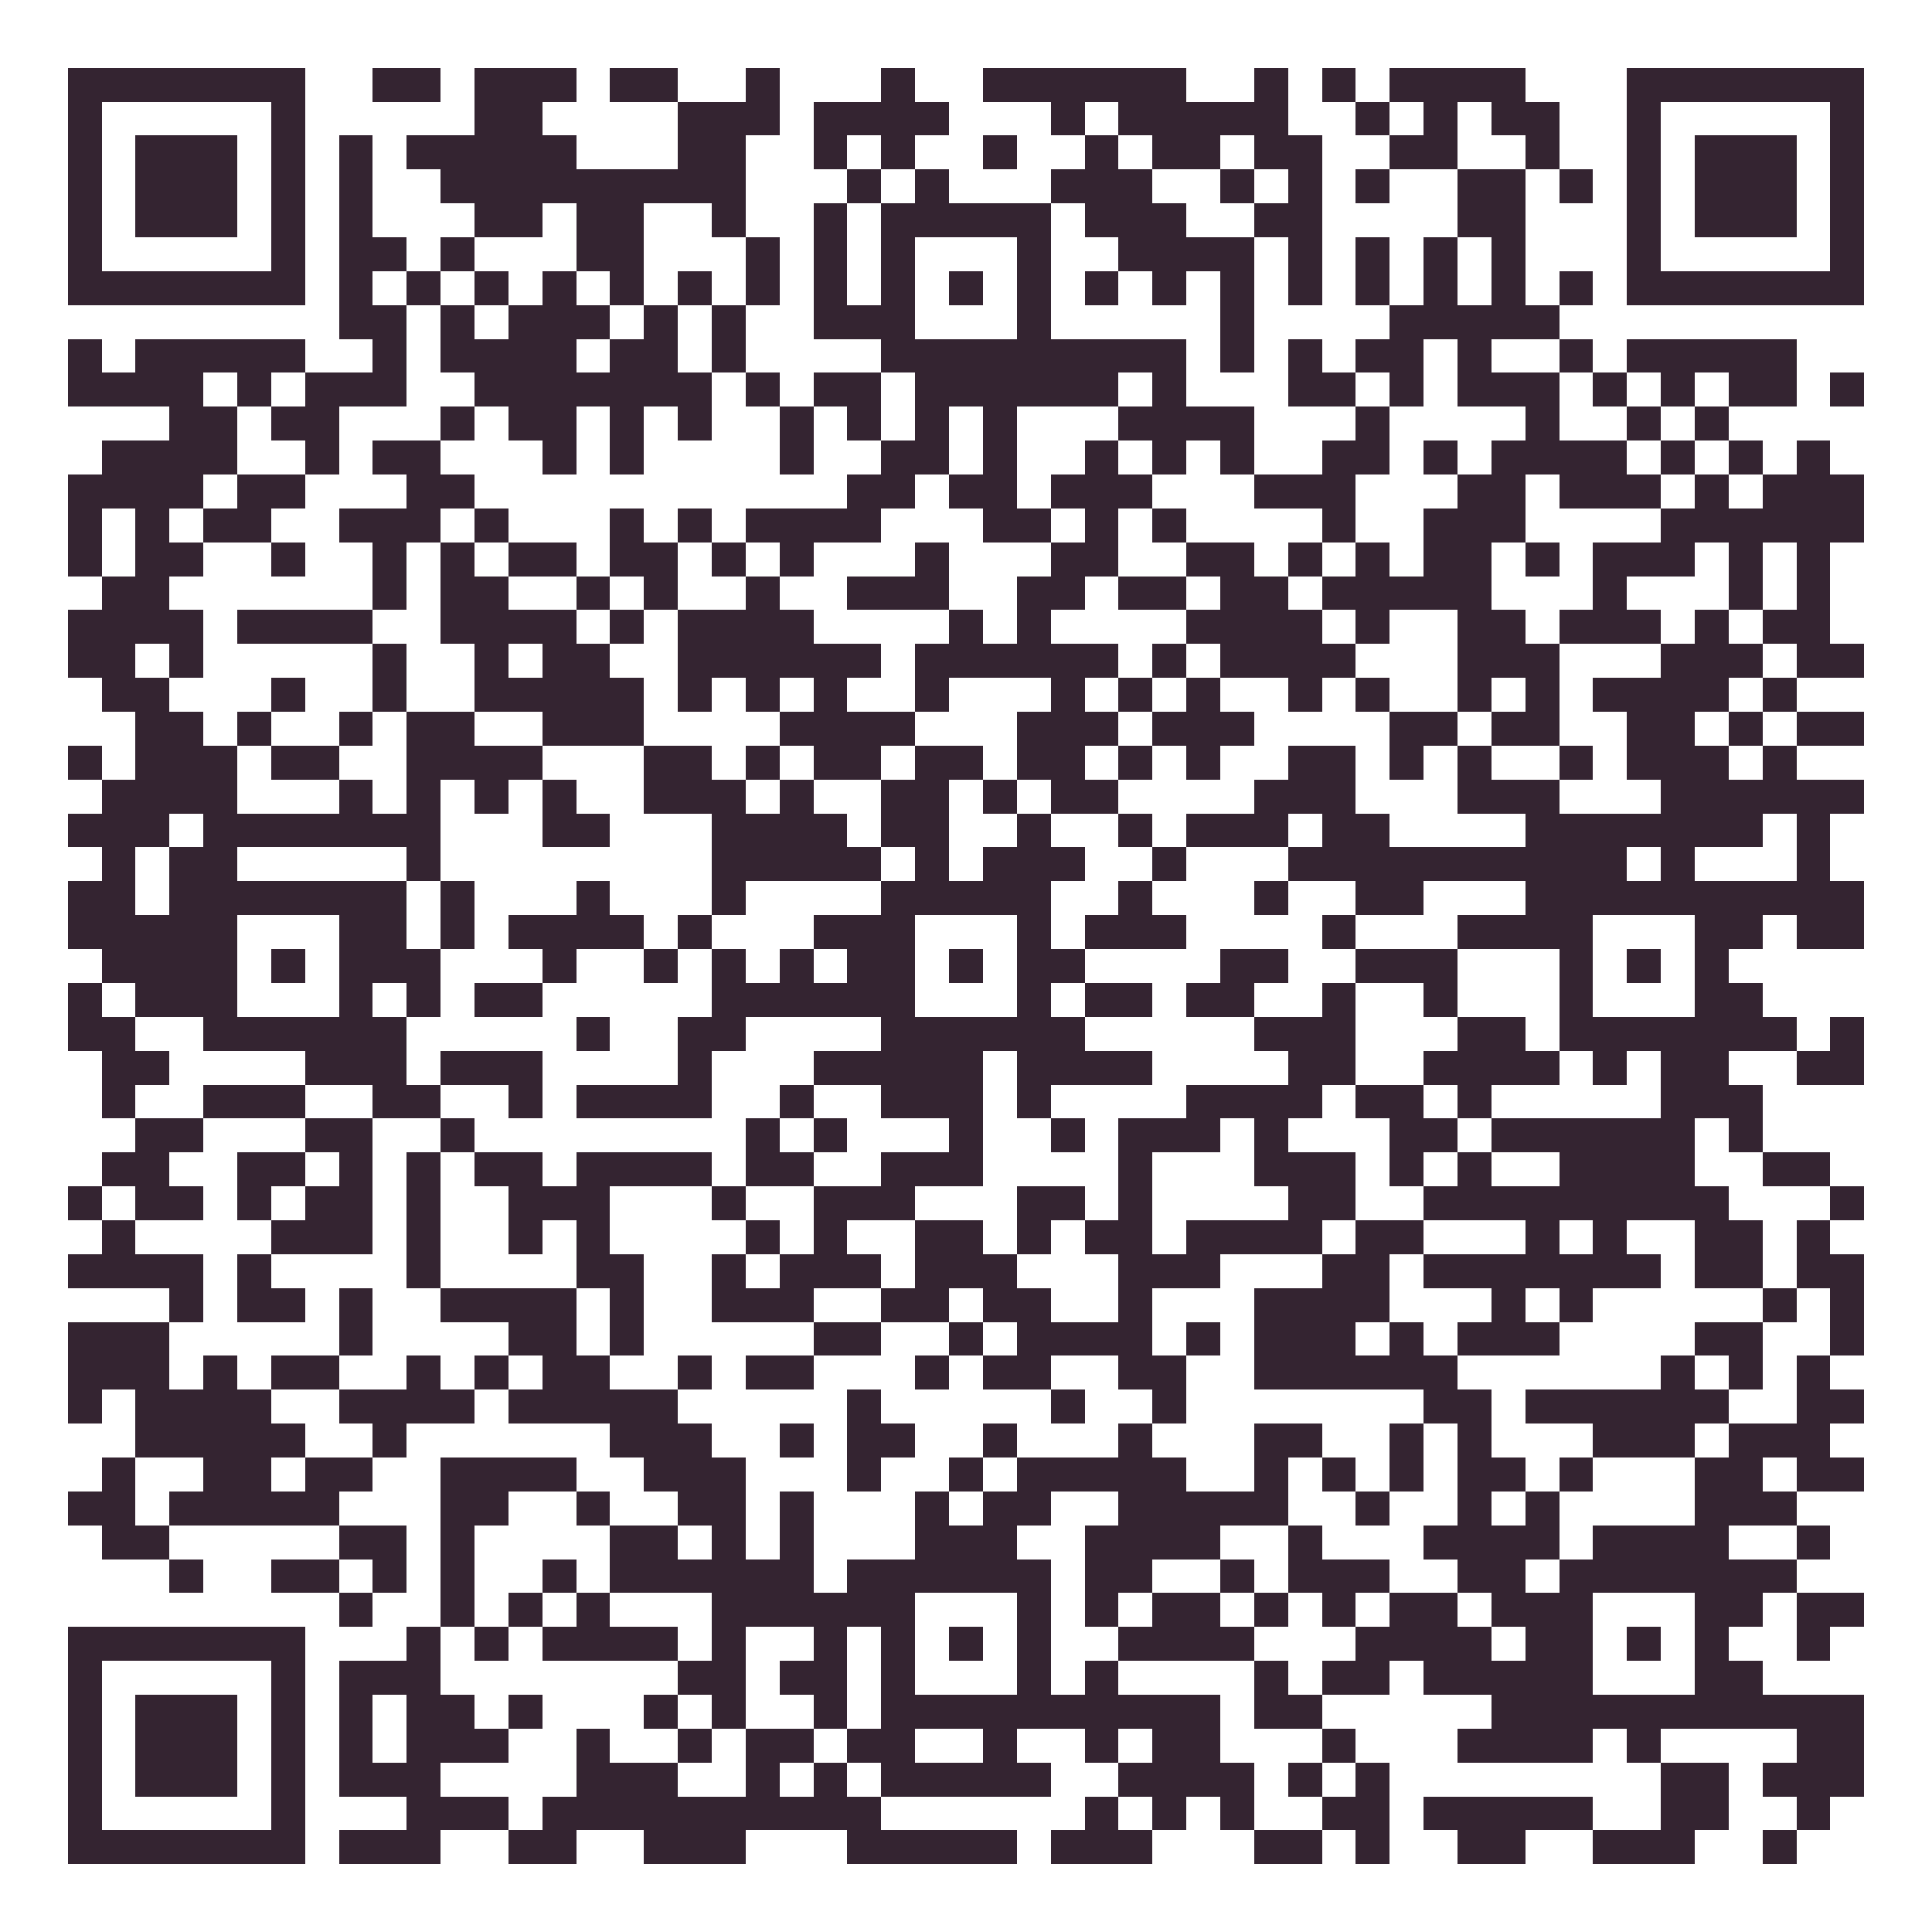
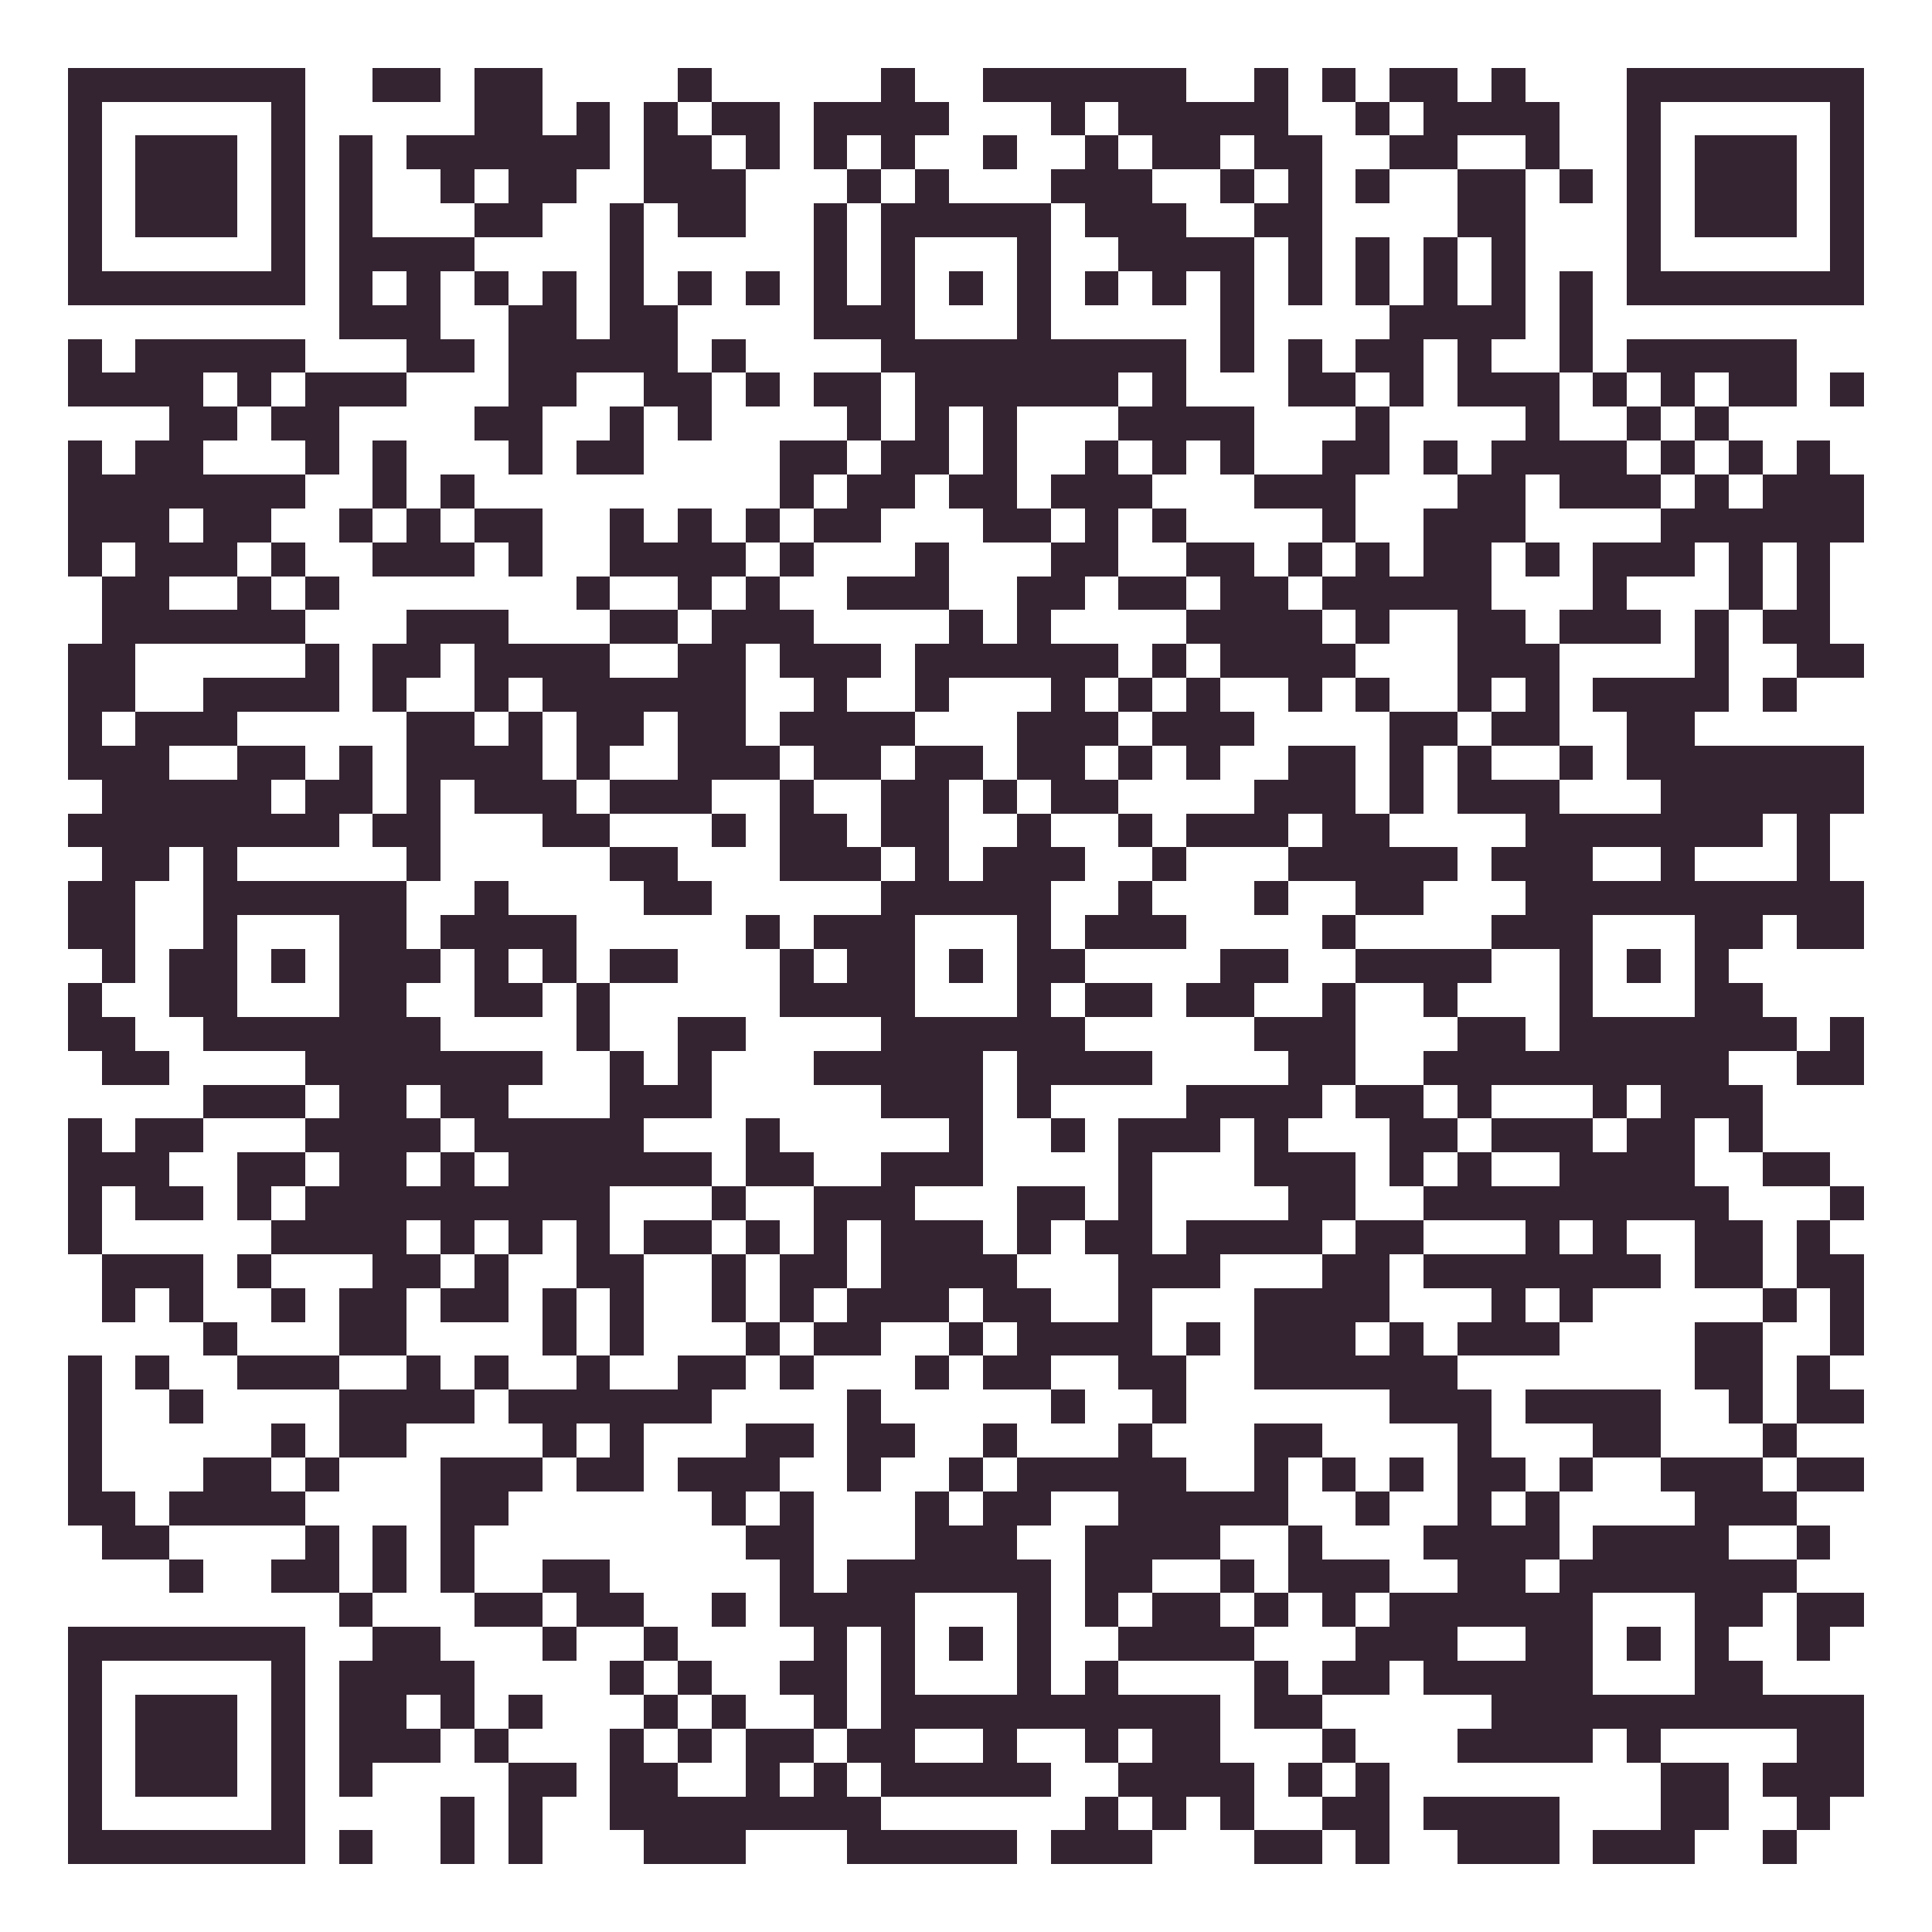
<svg xmlns="http://www.w3.org/2000/svg" viewBox="0 0 57 57" shape-rendering="crispEdges">
  <path fill="#ffffff" d="M0 0h57v57H0z" />
-   <path stroke="#342431" d="M2 2.5h7m2 0h2m1 0h3m1 0h2m2 0h1m3 0h1m2 0h6m2 0h1m1 0h1m1 0h4m3 0h7M2 3.5h1m5 0h1m5 0h2m4 0h3m1 0h4m3 0h1m1 0h5m2 0h1m1 0h1m1 0h2m2 0h1m5 0h1M2 4.5h1m1 0h3m1 0h1m1 0h1m1 0h5m3 0h2m2 0h1m1 0h1m2 0h1m2 0h1m1 0h2m1 0h2m2 0h2m2 0h1m2 0h1m1 0h3m1 0h1M2 5.5h1m1 0h3m1 0h1m1 0h1m2 0h9m3 0h1m1 0h1m3 0h3m2 0h1m1 0h1m1 0h1m2 0h2m1 0h1m1 0h1m1 0h3m1 0h1M2 6.5h1m1 0h3m1 0h1m1 0h1m3 0h2m1 0h2m2 0h1m2 0h1m1 0h5m1 0h3m2 0h2m4 0h2m3 0h1m1 0h3m1 0h1M2 7.5h1m5 0h1m1 0h2m1 0h1m3 0h2m3 0h1m1 0h1m1 0h1m3 0h1m2 0h4m1 0h1m1 0h1m1 0h1m1 0h1m3 0h1m5 0h1M2 8.5h7m1 0h1m1 0h1m1 0h1m1 0h1m1 0h1m1 0h1m1 0h1m1 0h1m1 0h1m1 0h1m1 0h1m1 0h1m1 0h1m1 0h1m1 0h1m1 0h1m1 0h1m1 0h1m1 0h1m1 0h7M10 9.5h2m1 0h1m1 0h3m1 0h1m1 0h1m2 0h3m3 0h1m5 0h1m4 0h5M2 10.5h1m1 0h5m2 0h1m1 0h4m1 0h2m1 0h1m4 0h9m1 0h1m1 0h1m1 0h2m1 0h1m2 0h1m1 0h5M2 11.5h4m1 0h1m1 0h3m2 0h7m1 0h1m1 0h2m1 0h6m1 0h1m3 0h2m1 0h1m1 0h3m1 0h1m1 0h1m1 0h2m1 0h1M5 12.5h2m1 0h2m3 0h1m1 0h2m1 0h1m1 0h1m2 0h1m1 0h1m1 0h1m1 0h1m3 0h4m3 0h1m4 0h1m2 0h1m1 0h1M3 13.5h4m2 0h1m1 0h2m3 0h1m1 0h1m4 0h1m2 0h2m1 0h1m2 0h1m1 0h1m1 0h1m2 0h2m1 0h1m1 0h4m1 0h1m1 0h1m1 0h1M2 14.5h4m1 0h2m3 0h2m11 0h2m1 0h2m1 0h3m3 0h3m3 0h2m1 0h3m1 0h1m1 0h3M2 15.5h1m1 0h1m1 0h2m2 0h3m1 0h1m3 0h1m1 0h1m1 0h4m3 0h2m1 0h1m1 0h1m4 0h1m2 0h3m4 0h6M2 16.5h1m1 0h2m2 0h1m2 0h1m1 0h1m1 0h2m1 0h2m1 0h1m1 0h1m3 0h1m3 0h2m2 0h2m1 0h1m1 0h1m1 0h2m1 0h1m1 0h3m1 0h1m1 0h1M3 17.5h2m6 0h1m1 0h2m2 0h1m1 0h1m2 0h1m2 0h3m2 0h2m1 0h2m1 0h2m1 0h5m3 0h1m3 0h1m1 0h1M2 18.5h4m1 0h4m2 0h4m1 0h1m1 0h4m4 0h1m1 0h1m4 0h4m1 0h1m2 0h2m1 0h3m1 0h1m1 0h2M2 19.5h2m1 0h1m5 0h1m2 0h1m1 0h2m2 0h6m1 0h6m1 0h1m1 0h4m3 0h3m3 0h3m1 0h2M3 20.5h2m3 0h1m2 0h1m2 0h5m1 0h1m1 0h1m1 0h1m2 0h1m3 0h1m1 0h1m1 0h1m2 0h1m1 0h1m2 0h1m1 0h1m1 0h4m1 0h1M4 21.5h2m1 0h1m2 0h1m1 0h2m2 0h3m4 0h4m3 0h3m1 0h3m4 0h2m1 0h2m2 0h2m1 0h1m1 0h2M2 22.5h1m1 0h3m1 0h2m2 0h4m3 0h2m1 0h1m1 0h2m1 0h2m1 0h2m1 0h1m1 0h1m2 0h2m1 0h1m1 0h1m2 0h1m1 0h3m1 0h1M3 23.5h4m3 0h1m1 0h1m1 0h1m1 0h1m2 0h3m1 0h1m2 0h2m1 0h1m1 0h2m4 0h3m3 0h3m3 0h6M2 24.5h3m1 0h7m3 0h2m3 0h4m1 0h2m2 0h1m2 0h1m1 0h3m1 0h2m4 0h7m1 0h1M3 25.5h1m1 0h2m5 0h1m8 0h5m1 0h1m1 0h3m2 0h1m3 0h10m1 0h1m3 0h1M2 26.5h2m1 0h7m1 0h1m3 0h1m3 0h1m4 0h5m2 0h1m3 0h1m2 0h2m3 0h10M2 27.5h5m3 0h2m1 0h1m1 0h4m1 0h1m3 0h3m3 0h1m1 0h3m4 0h1m3 0h4m3 0h2m1 0h2M3 28.5h4m1 0h1m1 0h3m3 0h1m2 0h1m1 0h1m1 0h1m1 0h2m1 0h1m1 0h2m4 0h2m2 0h3m3 0h1m1 0h1m1 0h1M2 29.5h1m1 0h3m3 0h1m1 0h1m1 0h2m5 0h6m3 0h1m1 0h2m1 0h2m2 0h1m2 0h1m3 0h1m3 0h2M2 30.5h2m2 0h6m5 0h1m2 0h2m4 0h6m5 0h3m3 0h2m1 0h7m1 0h1M3 31.5h2m4 0h3m1 0h3m4 0h1m3 0h5m1 0h4m4 0h2m2 0h4m1 0h1m1 0h2m2 0h2M3 32.5h1m2 0h3m2 0h2m2 0h1m1 0h4m2 0h1m2 0h3m1 0h1m4 0h4m1 0h2m1 0h1m5 0h3M4 33.5h2m3 0h2m2 0h1m8 0h1m1 0h1m3 0h1m2 0h1m1 0h3m1 0h1m3 0h2m1 0h6m1 0h1M3 34.5h2m2 0h2m1 0h1m1 0h1m1 0h2m1 0h4m1 0h2m2 0h3m4 0h1m3 0h3m1 0h1m1 0h1m2 0h4m2 0h2M2 35.5h1m1 0h2m1 0h1m1 0h2m1 0h1m2 0h3m3 0h1m2 0h3m3 0h2m1 0h1m4 0h2m2 0h9m3 0h1M3 36.5h1m4 0h3m1 0h1m2 0h1m1 0h1m4 0h1m1 0h1m2 0h2m1 0h1m1 0h2m1 0h4m1 0h2m3 0h1m1 0h1m2 0h2m1 0h1M2 37.5h4m1 0h1m4 0h1m4 0h2m2 0h1m1 0h3m1 0h3m3 0h3m3 0h2m1 0h7m1 0h2m1 0h2M5 38.5h1m1 0h2m1 0h1m2 0h4m1 0h1m2 0h3m2 0h2m1 0h2m2 0h1m3 0h4m3 0h1m1 0h1m5 0h1m1 0h1M2 39.5h3m5 0h1m4 0h2m1 0h1m5 0h2m2 0h1m1 0h4m1 0h1m1 0h3m1 0h1m1 0h3m4 0h2m2 0h1M2 40.5h3m1 0h1m1 0h2m2 0h1m1 0h1m1 0h2m2 0h1m1 0h2m3 0h1m1 0h2m2 0h2m2 0h6m6 0h1m1 0h1m1 0h1M2 41.5h1m1 0h4m2 0h4m1 0h5m5 0h1m5 0h1m2 0h1m7 0h2m1 0h6m2 0h2M4 42.5h5m2 0h1m6 0h3m2 0h1m1 0h2m2 0h1m3 0h1m3 0h2m2 0h1m1 0h1m3 0h3m1 0h3M3 43.5h1m2 0h2m1 0h2m2 0h4m2 0h3m3 0h1m2 0h1m1 0h5m2 0h1m1 0h1m1 0h1m1 0h2m1 0h1m3 0h2m1 0h2M2 44.5h2m1 0h5m3 0h2m2 0h1m2 0h2m1 0h1m3 0h1m1 0h2m2 0h5m2 0h1m2 0h1m1 0h1m4 0h3M3 45.5h2m5 0h2m1 0h1m4 0h2m1 0h1m1 0h1m3 0h3m2 0h4m2 0h1m3 0h4m1 0h4m2 0h1M5 46.5h1m2 0h2m1 0h1m1 0h1m2 0h1m1 0h6m1 0h6m1 0h2m2 0h1m1 0h3m2 0h2m1 0h7M10 47.5h1m2 0h1m1 0h1m1 0h1m3 0h6m3 0h1m1 0h1m1 0h2m1 0h1m1 0h1m1 0h2m1 0h3m3 0h2m1 0h2M2 48.5h7m3 0h1m1 0h1m1 0h4m1 0h1m2 0h1m1 0h1m1 0h1m1 0h1m2 0h4m3 0h4m1 0h2m1 0h1m1 0h1m2 0h1M2 49.5h1m5 0h1m1 0h3m7 0h2m1 0h2m1 0h1m3 0h1m1 0h1m4 0h1m1 0h2m1 0h5m3 0h2M2 50.5h1m1 0h3m1 0h1m1 0h1m1 0h2m1 0h1m3 0h1m1 0h1m2 0h1m1 0h10m1 0h2m5 0h11M2 51.5h1m1 0h3m1 0h1m1 0h1m1 0h3m2 0h1m2 0h1m1 0h2m1 0h2m2 0h1m2 0h1m1 0h2m3 0h1m3 0h4m1 0h1m4 0h2M2 52.5h1m1 0h3m1 0h1m1 0h3m4 0h3m2 0h1m1 0h1m1 0h5m2 0h4m1 0h1m1 0h1m8 0h2m1 0h3M2 53.5h1m5 0h1m3 0h3m1 0h10m6 0h1m1 0h1m1 0h1m2 0h2m1 0h5m2 0h2m2 0h1M2 54.5h7m1 0h3m2 0h2m2 0h3m3 0h5m1 0h3m3 0h2m1 0h1m2 0h2m2 0h3m2 0h1" />
+   <path stroke="#342431" d="M2 2.5h7m2 0h2m1 0h2m4 0h1m5 0h1m2 0h6m2 0h1m1 0h1m1 0h2m1 0h1m3 0h7M2 3.5h1m5 0h1m5 0h2m1 0h1m1 0h1m1 0h2m1 0h4m3 0h1m1 0h5m2 0h1m1 0h4m2 0h1m5 0h1M2 4.5h1m1 0h3m1 0h1m1 0h1m1 0h6m1 0h2m1 0h1m1 0h1m1 0h1m2 0h1m2 0h1m1 0h2m1 0h2m2 0h2m2 0h1m2 0h1m1 0h3m1 0h1M2 5.5h1m1 0h3m1 0h1m1 0h1m2 0h1m1 0h2m2 0h3m3 0h1m1 0h1m3 0h3m2 0h1m1 0h1m1 0h1m2 0h2m1 0h1m1 0h1m1 0h3m1 0h1M2 6.5h1m1 0h3m1 0h1m1 0h1m3 0h2m2 0h1m1 0h2m2 0h1m1 0h5m1 0h3m2 0h2m4 0h2m3 0h1m1 0h3m1 0h1M2 7.5h1m5 0h1m1 0h4m4 0h1m5 0h1m1 0h1m3 0h1m2 0h4m1 0h1m1 0h1m1 0h1m1 0h1m3 0h1m5 0h1M2 8.5h7m1 0h1m1 0h1m1 0h1m1 0h1m1 0h1m1 0h1m1 0h1m1 0h1m1 0h1m1 0h1m1 0h1m1 0h1m1 0h1m1 0h1m1 0h1m1 0h1m1 0h1m1 0h1m1 0h1m1 0h7M10 9.5h3m2 0h2m1 0h2m4 0h3m3 0h1m5 0h1m4 0h4m1 0h1M2 10.5h1m1 0h5m3 0h2m1 0h5m1 0h1m4 0h9m1 0h1m1 0h1m1 0h2m1 0h1m2 0h1m1 0h5M2 11.5h4m1 0h1m1 0h3m3 0h2m2 0h2m1 0h1m1 0h2m1 0h6m1 0h1m3 0h2m1 0h1m1 0h3m1 0h1m1 0h1m1 0h2m1 0h1M5 12.5h2m1 0h2m4 0h2m2 0h1m1 0h1m4 0h1m1 0h1m1 0h1m3 0h4m3 0h1m4 0h1m2 0h1m1 0h1M2 13.5h1m1 0h2m3 0h1m1 0h1m3 0h1m1 0h2m4 0h2m1 0h2m1 0h1m2 0h1m1 0h1m1 0h1m2 0h2m1 0h1m1 0h4m1 0h1m1 0h1m1 0h1M2 14.5h7m2 0h1m1 0h1m9 0h1m1 0h2m1 0h2m1 0h3m3 0h3m3 0h2m1 0h3m1 0h1m1 0h3M2 15.5h3m1 0h2m2 0h1m1 0h1m1 0h2m2 0h1m1 0h1m1 0h1m1 0h2m3 0h2m1 0h1m1 0h1m4 0h1m2 0h3m4 0h6M2 16.5h1m1 0h3m1 0h1m2 0h3m1 0h1m2 0h4m1 0h1m3 0h1m3 0h2m2 0h2m1 0h1m1 0h1m1 0h2m1 0h1m1 0h3m1 0h1m1 0h1M3 17.5h2m2 0h1m1 0h1m7 0h1m2 0h1m1 0h1m2 0h3m2 0h2m1 0h2m1 0h2m1 0h5m3 0h1m3 0h1m1 0h1M3 18.5h6m3 0h3m3 0h2m1 0h3m4 0h1m1 0h1m4 0h4m1 0h1m2 0h2m1 0h3m1 0h1m1 0h2M2 19.5h2m5 0h1m1 0h2m1 0h4m2 0h2m1 0h3m1 0h6m1 0h1m1 0h4m3 0h3m4 0h1m2 0h2M2 20.5h2m2 0h4m1 0h1m2 0h1m1 0h6m2 0h1m2 0h1m3 0h1m1 0h1m1 0h1m2 0h1m1 0h1m2 0h1m1 0h1m1 0h4m1 0h1M2 21.5h1m1 0h3m5 0h2m1 0h1m1 0h2m1 0h2m1 0h4m3 0h3m1 0h3m4 0h2m1 0h2m2 0h2M2 22.5h3m2 0h2m1 0h1m1 0h4m1 0h1m2 0h3m1 0h2m1 0h2m1 0h2m1 0h1m1 0h1m2 0h2m1 0h1m1 0h1m2 0h1m1 0h7M3 23.5h5m1 0h2m1 0h1m1 0h3m1 0h3m2 0h1m2 0h2m1 0h1m1 0h2m4 0h3m1 0h1m1 0h3m3 0h6M2 24.5h8m1 0h2m3 0h2m3 0h1m1 0h2m1 0h2m2 0h1m2 0h1m1 0h3m1 0h2m4 0h7m1 0h1M3 25.5h2m1 0h1m5 0h1m5 0h2m3 0h3m1 0h1m1 0h3m2 0h1m3 0h5m1 0h3m2 0h1m3 0h1M2 26.5h2m2 0h6m2 0h1m4 0h2m5 0h5m2 0h1m3 0h1m2 0h2m3 0h10M2 27.5h2m2 0h1m3 0h2m1 0h4m5 0h1m1 0h3m3 0h1m1 0h3m4 0h1m4 0h3m3 0h2m1 0h2M3 28.5h1m1 0h2m1 0h1m1 0h3m1 0h1m1 0h1m1 0h2m3 0h1m1 0h2m1 0h1m1 0h2m4 0h2m2 0h4m2 0h1m1 0h1m1 0h1M2 29.5h1m2 0h2m3 0h2m2 0h2m1 0h1m5 0h4m3 0h1m1 0h2m1 0h2m2 0h1m2 0h1m3 0h1m3 0h2M2 30.5h2m2 0h7m4 0h1m2 0h2m4 0h6m5 0h3m3 0h2m1 0h7m1 0h1M3 31.5h2m4 0h7m2 0h1m1 0h1m3 0h5m1 0h4m4 0h2m2 0h9m2 0h2M6 32.5h3m1 0h2m1 0h2m3 0h3m5 0h3m1 0h1m4 0h4m1 0h2m1 0h1m3 0h1m1 0h3M2 33.5h1m1 0h2m3 0h4m1 0h5m3 0h1m5 0h1m2 0h1m1 0h3m1 0h1m3 0h2m1 0h3m1 0h2m1 0h1M2 34.5h3m2 0h2m1 0h2m1 0h1m1 0h6m1 0h2m2 0h3m4 0h1m3 0h3m1 0h1m1 0h1m2 0h4m2 0h2M2 35.5h1m1 0h2m1 0h1m1 0h9m3 0h1m2 0h3m3 0h2m1 0h1m4 0h2m2 0h9m3 0h1M2 36.5h1m5 0h4m1 0h1m1 0h1m1 0h1m1 0h2m1 0h1m1 0h1m1 0h3m1 0h1m1 0h2m1 0h4m1 0h2m3 0h1m1 0h1m2 0h2m1 0h1M3 37.5h3m1 0h1m3 0h2m1 0h1m2 0h2m2 0h1m1 0h2m1 0h4m3 0h3m3 0h2m1 0h7m1 0h2m1 0h2M3 38.5h1m1 0h1m2 0h1m1 0h2m1 0h2m1 0h1m1 0h1m2 0h1m1 0h1m1 0h3m1 0h2m2 0h1m3 0h4m3 0h1m1 0h1m5 0h1m1 0h1M6 39.5h1m3 0h2m4 0h1m1 0h1m3 0h1m1 0h2m2 0h1m1 0h4m1 0h1m1 0h3m1 0h1m1 0h3m4 0h2m2 0h1M2 40.5h1m1 0h1m2 0h3m2 0h1m1 0h1m2 0h1m2 0h2m1 0h1m3 0h1m1 0h2m2 0h2m2 0h6m7 0h2m1 0h1M2 41.5h1m2 0h1m4 0h4m1 0h6m4 0h1m5 0h1m2 0h1m6 0h3m1 0h4m2 0h1m1 0h2M2 42.5h1m5 0h1m1 0h2m4 0h1m1 0h1m3 0h2m1 0h2m2 0h1m3 0h1m3 0h2m4 0h1m3 0h2m3 0h1M2 43.5h1m3 0h2m1 0h1m3 0h3m1 0h2m1 0h3m2 0h1m2 0h1m1 0h5m2 0h1m1 0h1m1 0h1m1 0h2m1 0h1m2 0h3m1 0h2M2 44.5h2m1 0h4m4 0h2m6 0h1m1 0h1m3 0h1m1 0h2m2 0h5m2 0h1m2 0h1m1 0h1m4 0h3M3 45.5h2m4 0h1m1 0h1m1 0h1m8 0h2m3 0h3m2 0h4m2 0h1m3 0h4m1 0h4m2 0h1M5 46.5h1m2 0h2m1 0h1m1 0h1m2 0h2m5 0h1m1 0h6m1 0h2m2 0h1m1 0h3m2 0h2m1 0h7M10 47.5h1m3 0h2m1 0h2m2 0h1m1 0h4m3 0h1m1 0h1m1 0h2m1 0h1m1 0h1m1 0h6m3 0h2m1 0h2M2 48.5h7m2 0h2m3 0h1m2 0h1m4 0h1m1 0h1m1 0h1m1 0h1m2 0h4m3 0h3m2 0h2m1 0h1m1 0h1m2 0h1M2 49.5h1m5 0h1m1 0h4m4 0h1m1 0h1m2 0h2m1 0h1m3 0h1m1 0h1m4 0h1m1 0h2m1 0h5m3 0h2M2 50.5h1m1 0h3m1 0h1m1 0h2m1 0h1m1 0h1m3 0h1m1 0h1m2 0h1m1 0h10m1 0h2m5 0h11M2 51.5h1m1 0h3m1 0h1m1 0h3m1 0h1m3 0h1m1 0h1m1 0h2m1 0h2m2 0h1m2 0h1m1 0h2m3 0h1m3 0h4m1 0h1m4 0h2M2 52.5h1m1 0h3m1 0h1m1 0h1m4 0h2m1 0h2m2 0h1m1 0h1m1 0h5m2 0h4m1 0h1m1 0h1m8 0h2m1 0h3M2 53.5h1m5 0h1m4 0h1m1 0h1m2 0h8m6 0h1m1 0h1m1 0h1m2 0h2m1 0h4m3 0h2m2 0h1M2 54.5h7m1 0h1m2 0h1m1 0h1m3 0h3m3 0h5m1 0h3m3 0h2m1 0h1m2 0h3m1 0h3m2 0h1" />
</svg>
